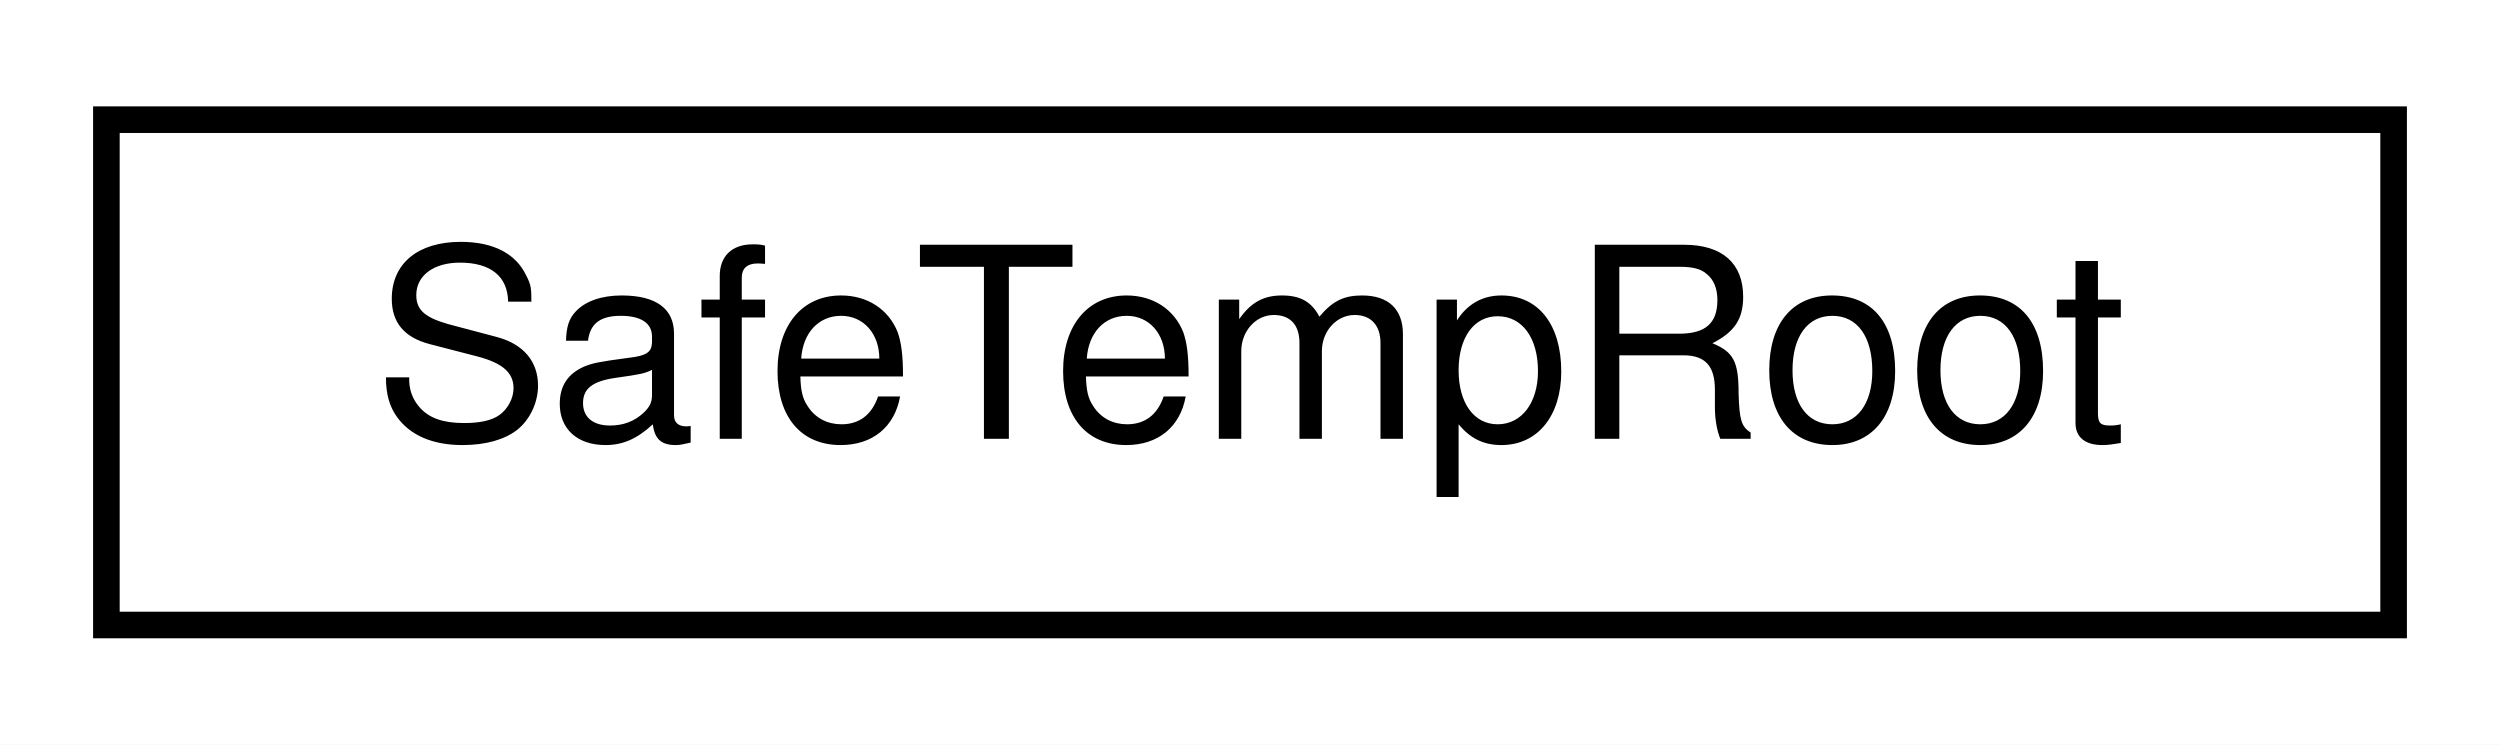
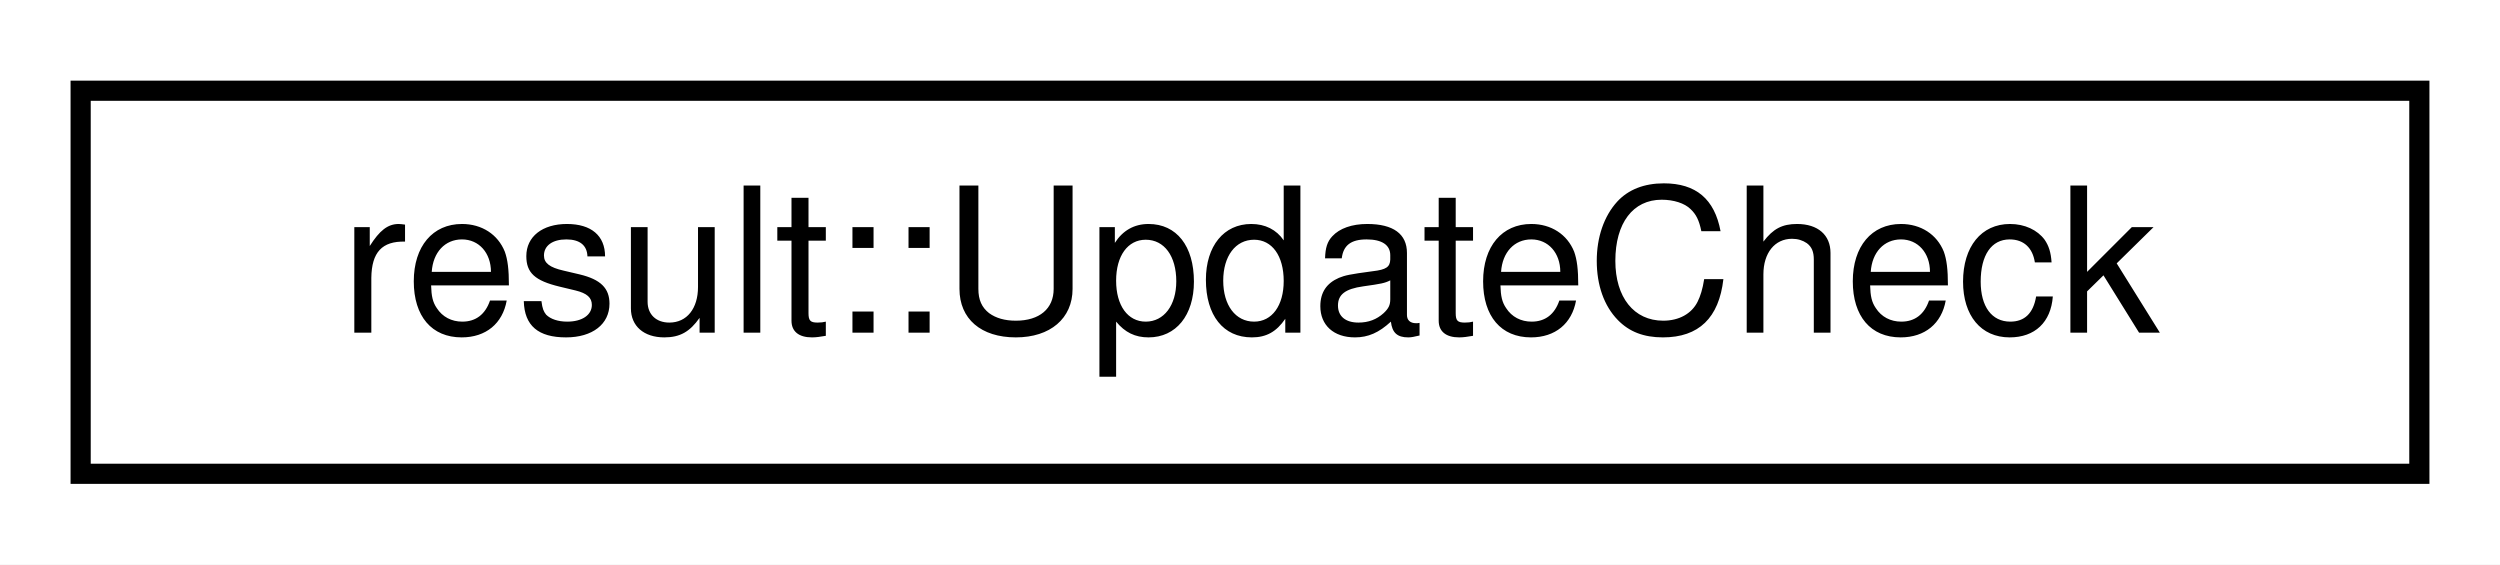
- <svg xmlns="http://www.w3.org/2000/svg" xmlns:xlink="http://www.w3.org/1999/xlink" width="94pt" height="28pt" viewBox="0.00 0.00 94.00 28.00">
+ <svg xmlns="http://www.w3.org/2000/svg" xmlns:xlink="http://www.w3.org/1999/xlink" width="124pt" height="28pt" viewBox="0.00 0.00 124.00 28.00">
  <g id="graph0" class="graph" transform="scale(1 1) rotate(0) translate(4 24)">
-     <polygon fill="white" stroke="transparent" points="-4,4 -4,-24 90,-24 90,4 -4,4" />
+     <polygon fill="white" stroke="transparent" points="-4,4 -4,-24 120,-24 120,4 -4,4" />
    <g id="node1" class="node">
      <g id="a_node1">
-         <a xlink:href="class_safe_temp_root.html" target="_top" xlink:title="SafeTempRoot">
-           <polygon fill="white" stroke="black" points="0,-0.5 0,-19.5 86,-19.5 86,-0.5 0,-0.5" />
-           <text text-anchor="middle" x="43" y="-7.5" font-family="Helvetica,sans-Serif" font-size="10.00">SafeTempRoot</text>
+         <a xlink:href="classresult_1_1_update_check.html" target="_top" xlink:title="Container for information about available updates. ">
+           <polygon fill="white" stroke="black" points="0,-0.5 0,-19.5 116,-19.5 116,-0.5 0,-0.5" />
+           <text text-anchor="middle" x="58" y="-7.5" font-family="Helvetica,sans-Serif" font-size="10.00">result::UpdateCheck</text>
        </a>
      </g>
    </g>
  </g>
</svg>
